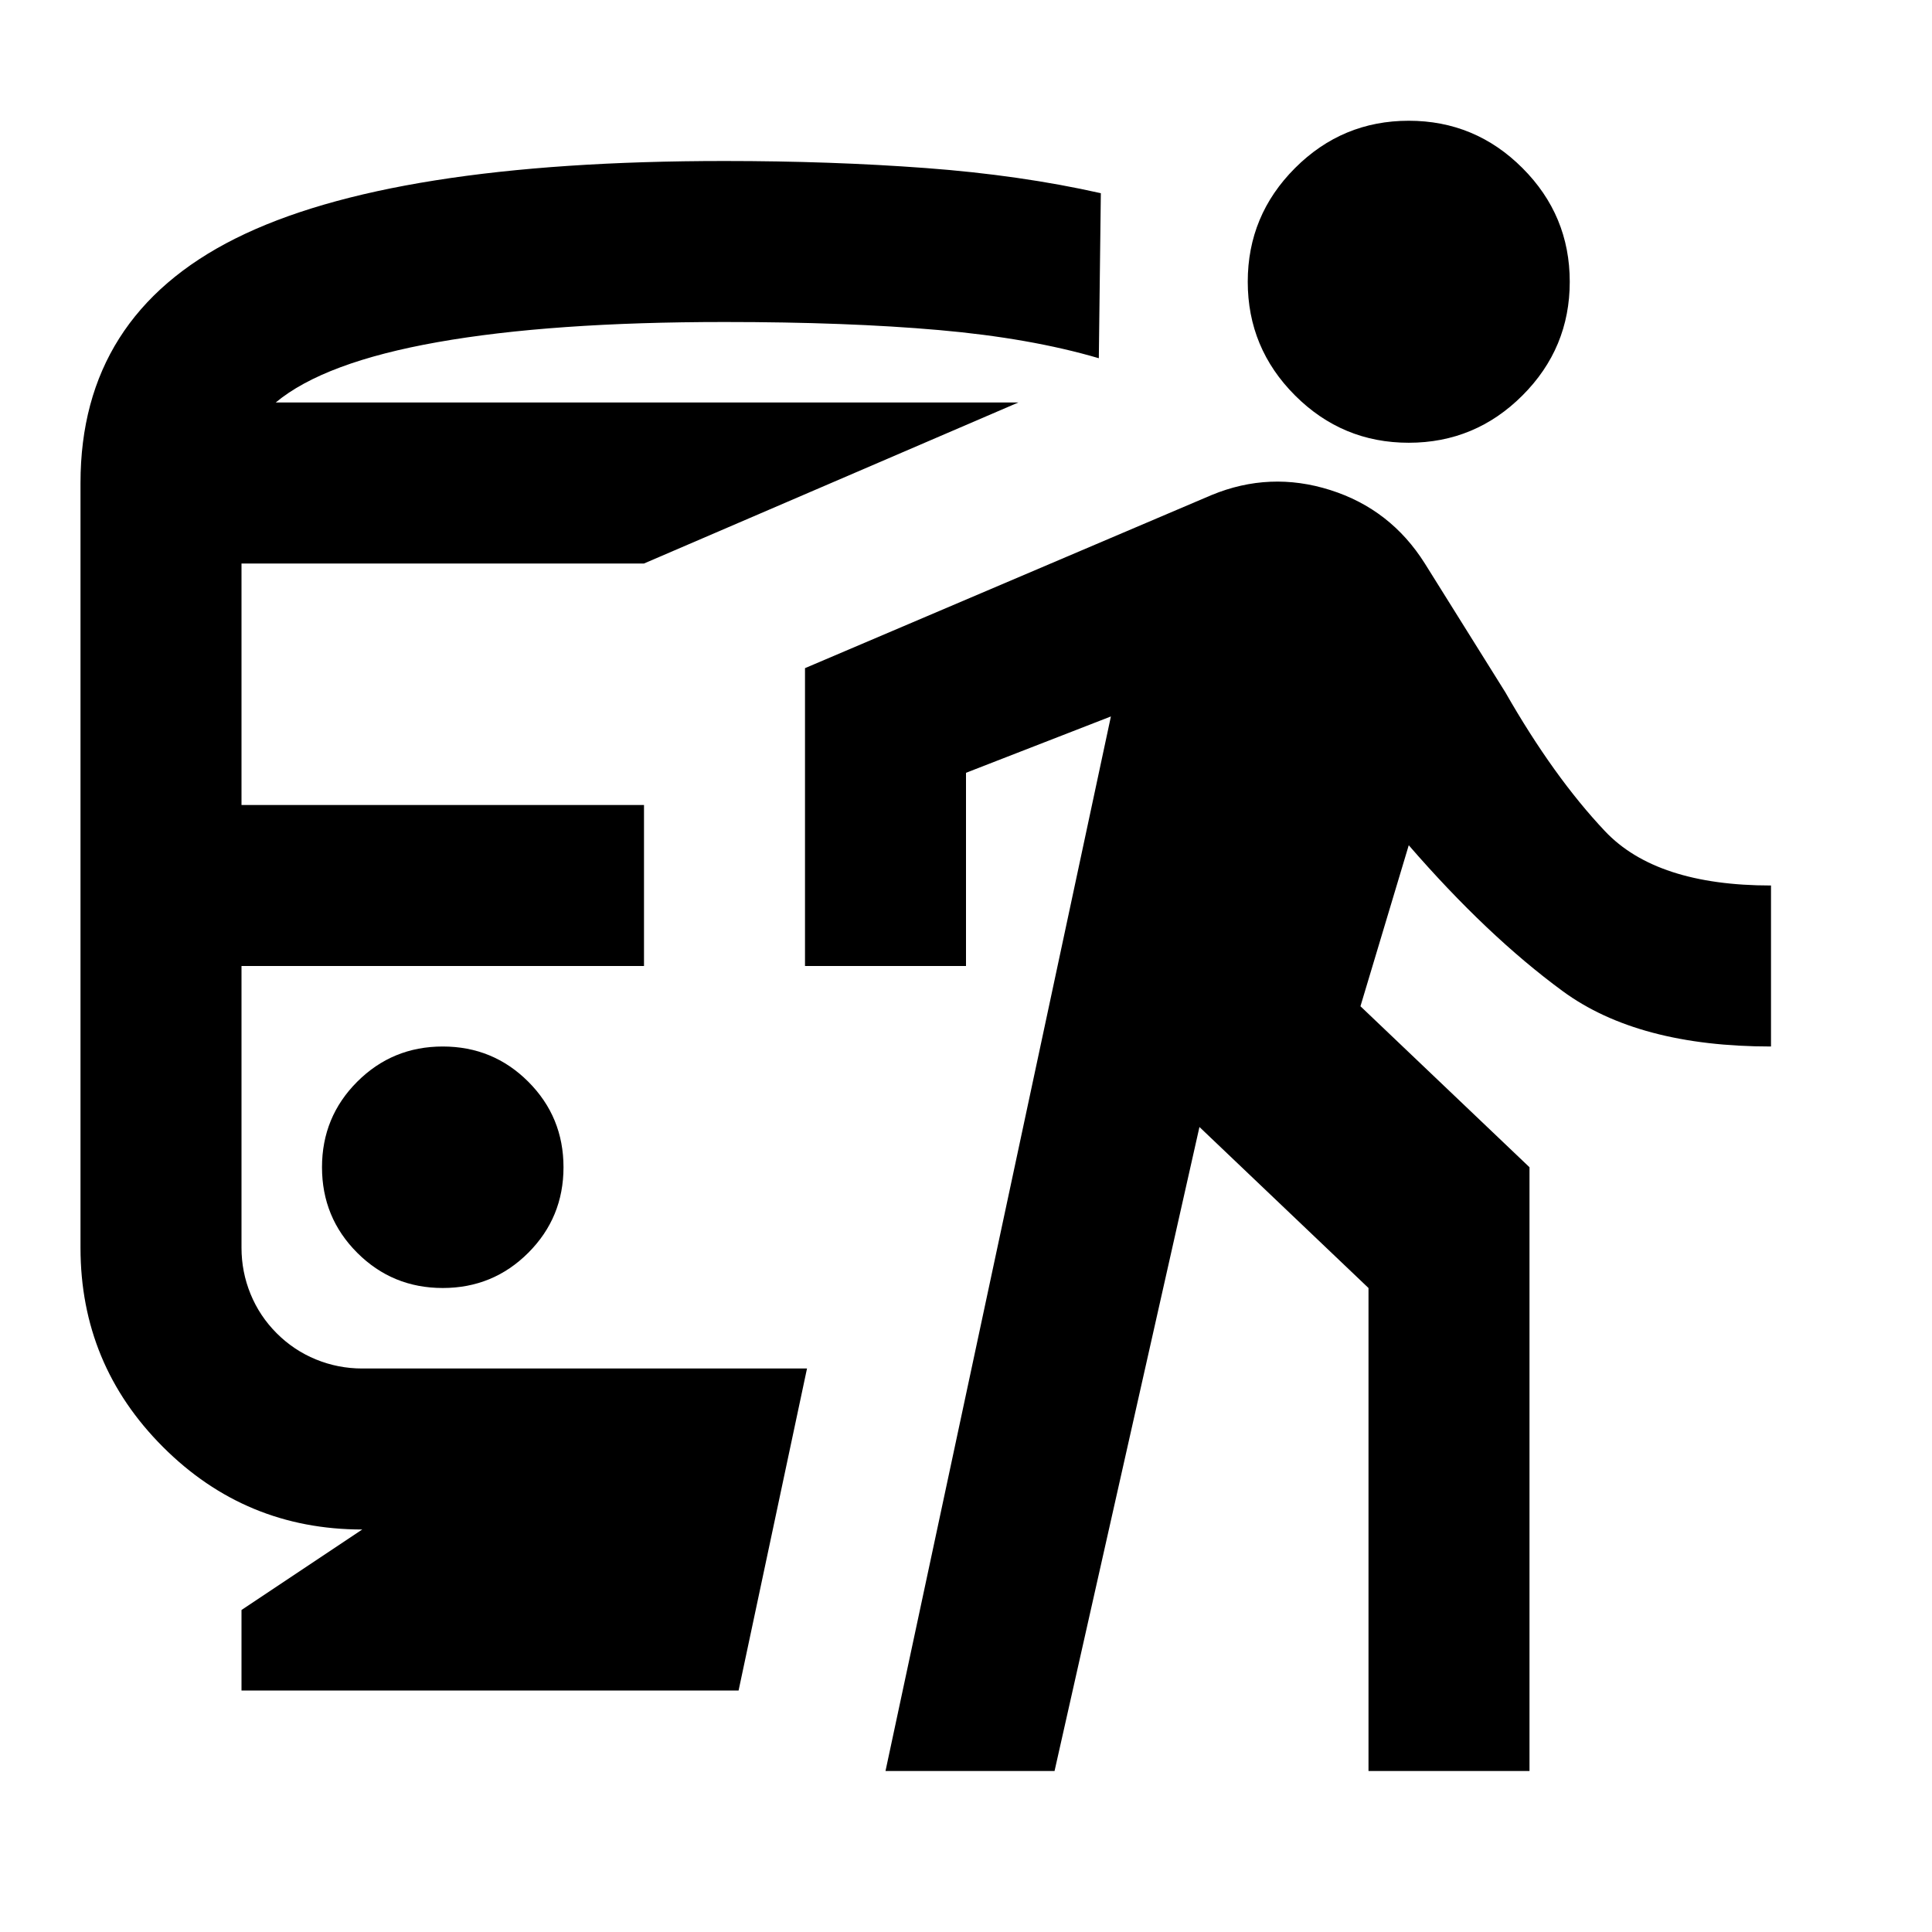
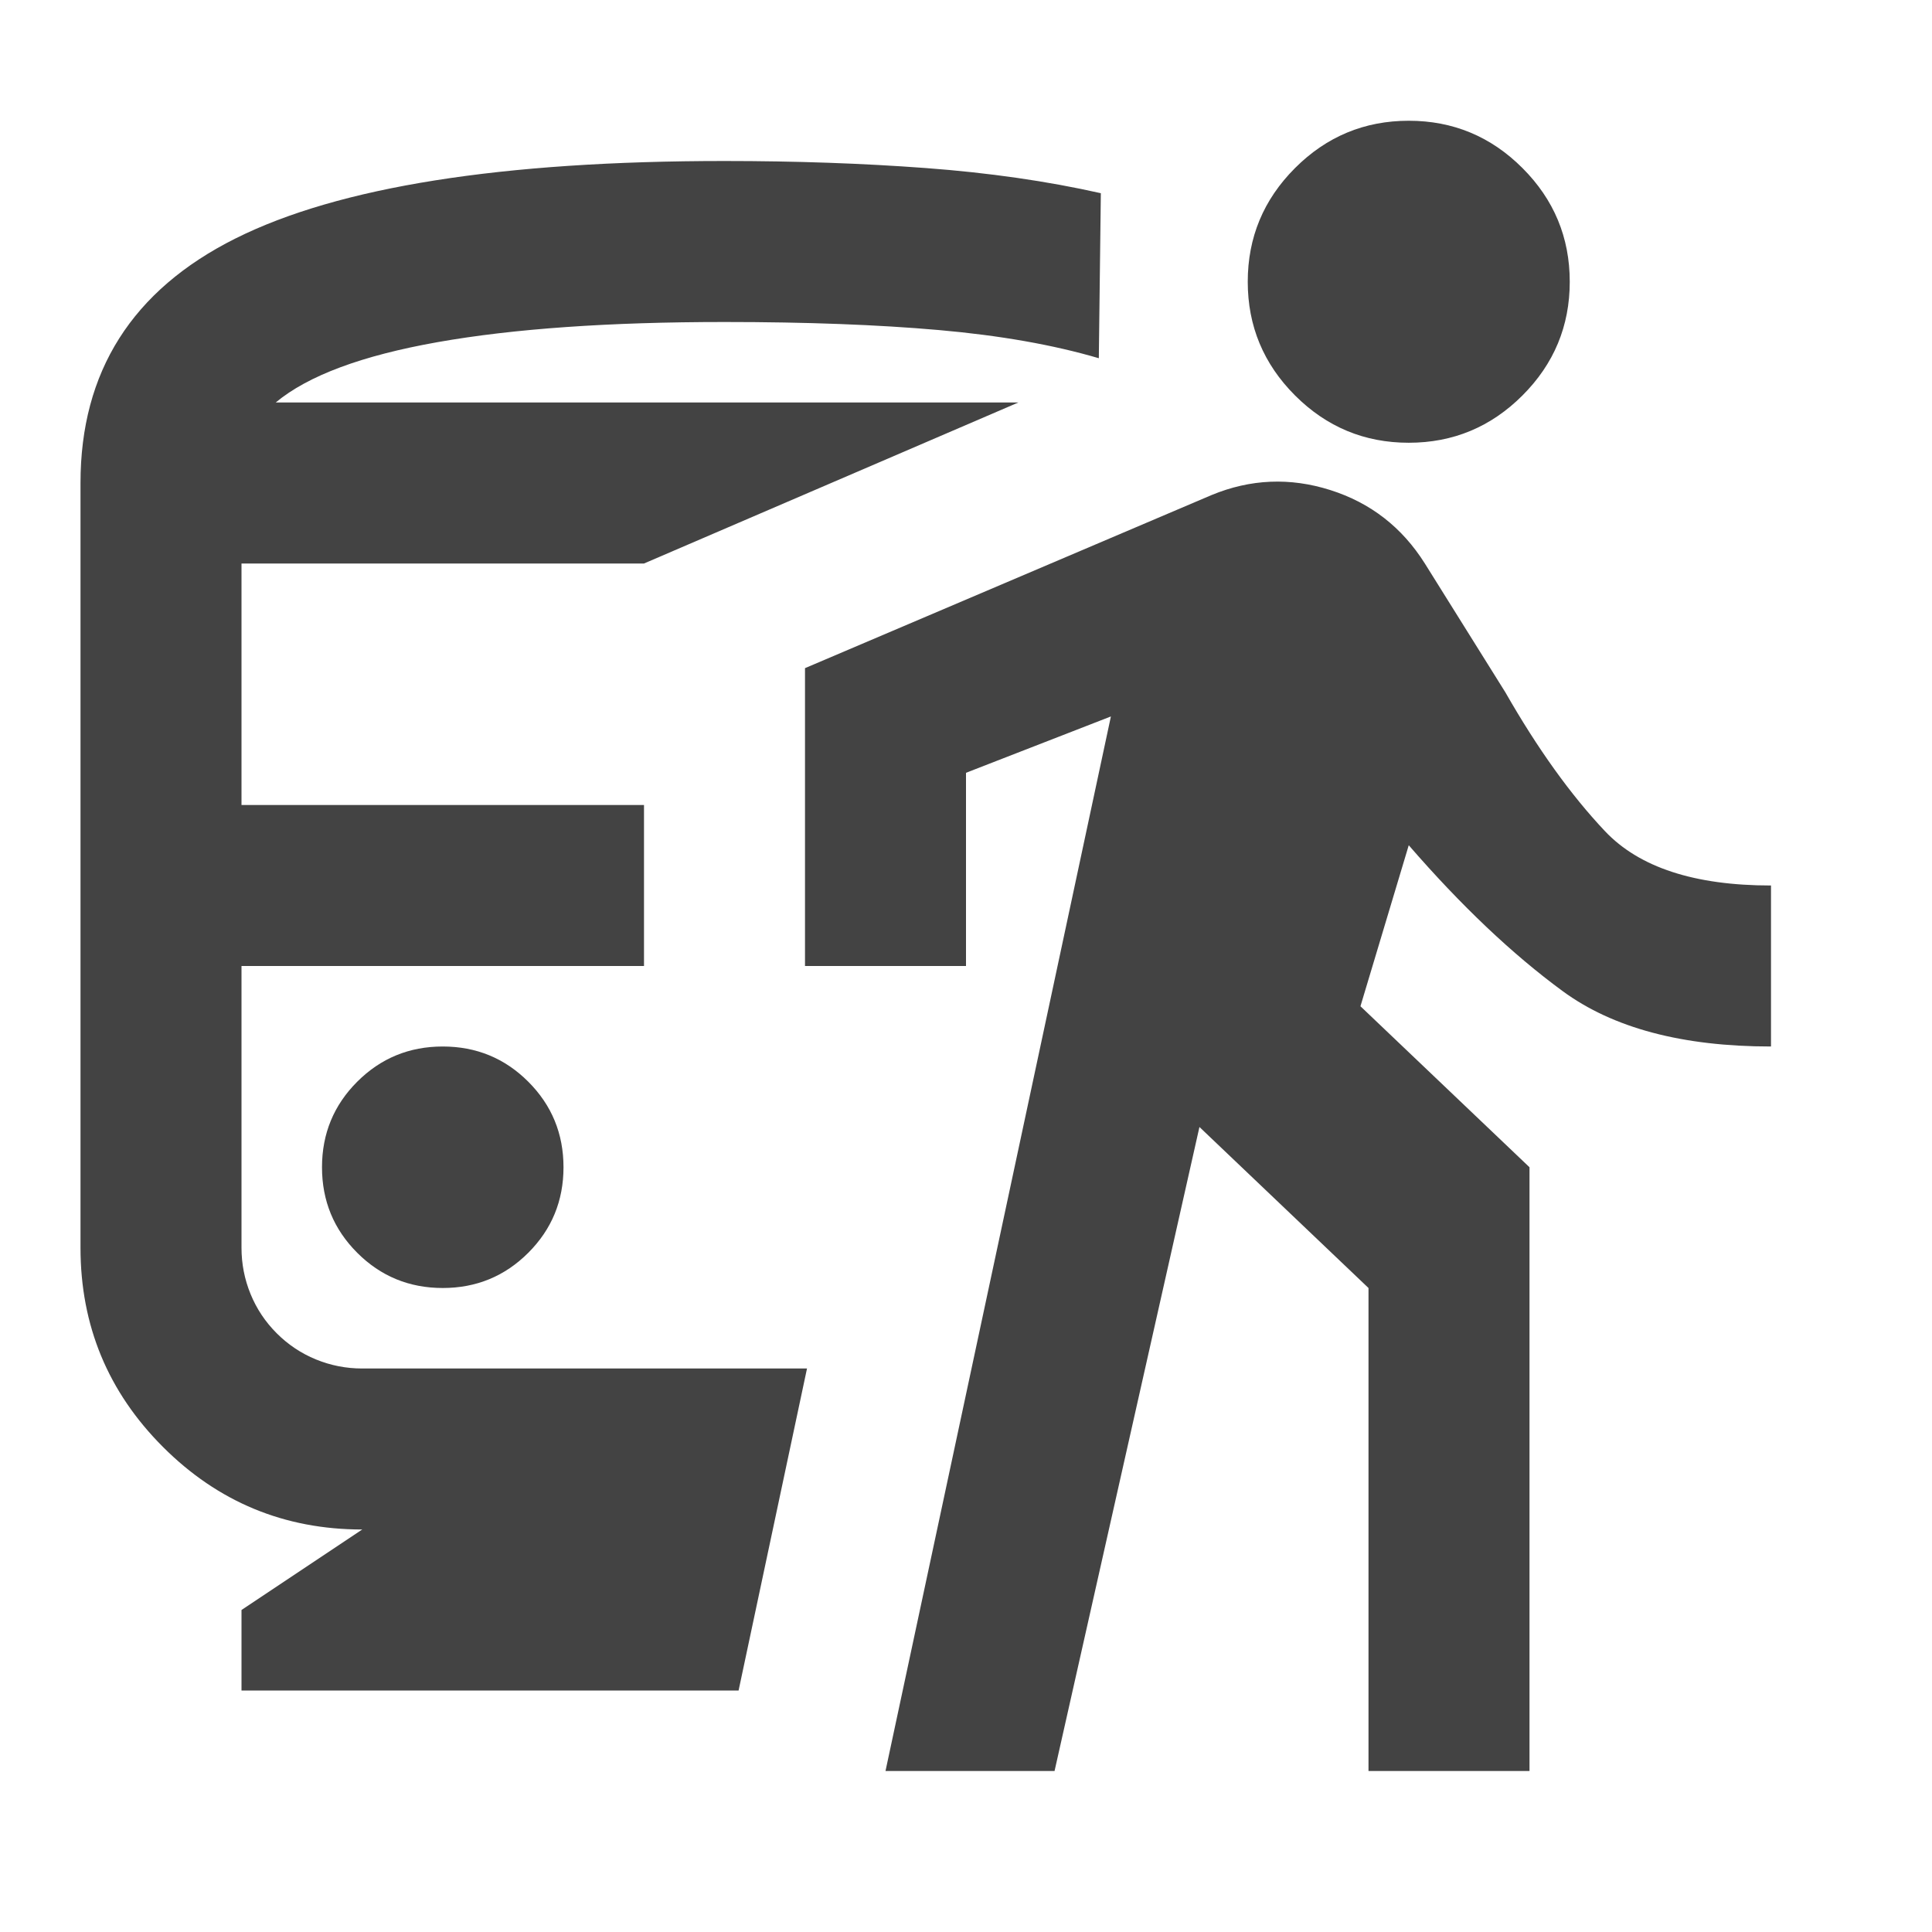
- <svg xmlns="http://www.w3.org/2000/svg" height="24px" viewBox="0 -960 960 960" width="24px" fill="#000000">
+ <svg xmlns="http://www.w3.org/2000/svg" height="24px" viewBox="0 -960 960 960" width="24px" fill="#434343">
  <path d="M220-320q25 0 42.5-17.5T280-380q0-25-17.5-42.5T220-440q-25 0-42.5 17.5T160-380q0 25 17.5 42.5T220-320ZM120-120v-40l60-40q-58 0-99-41t-41-99v-380q0-83 77-121.5T360-880q53 0 100 3.5t87 12.5l-1 82q-34-10-79.5-14T360-800q-86 0-142.5 10T137-760h369l-186 80H120v120h200v80H120v140q0 12 4.5 23t13 19.5q8.5 8.5 19.5 13t23 4.5h221l-34 160H120Zm320 40 112-524-72 28v96h-80v-148l202-86q29-12 59-2.5t47 36.5l40 64q24 42 49.5 69t82.5 27v80q-66 0-103.5-27.5T700-540l-24 80 84 80v300h-80v-240l-84-80-72 320h-84Zm260-660q-33 0-56.5-23.5T620-820q0-33 23.5-56.5T700-900q33 0 56.5 23.5T780-820q0 33-23.5 56.5T700-740Z" />
</svg>
